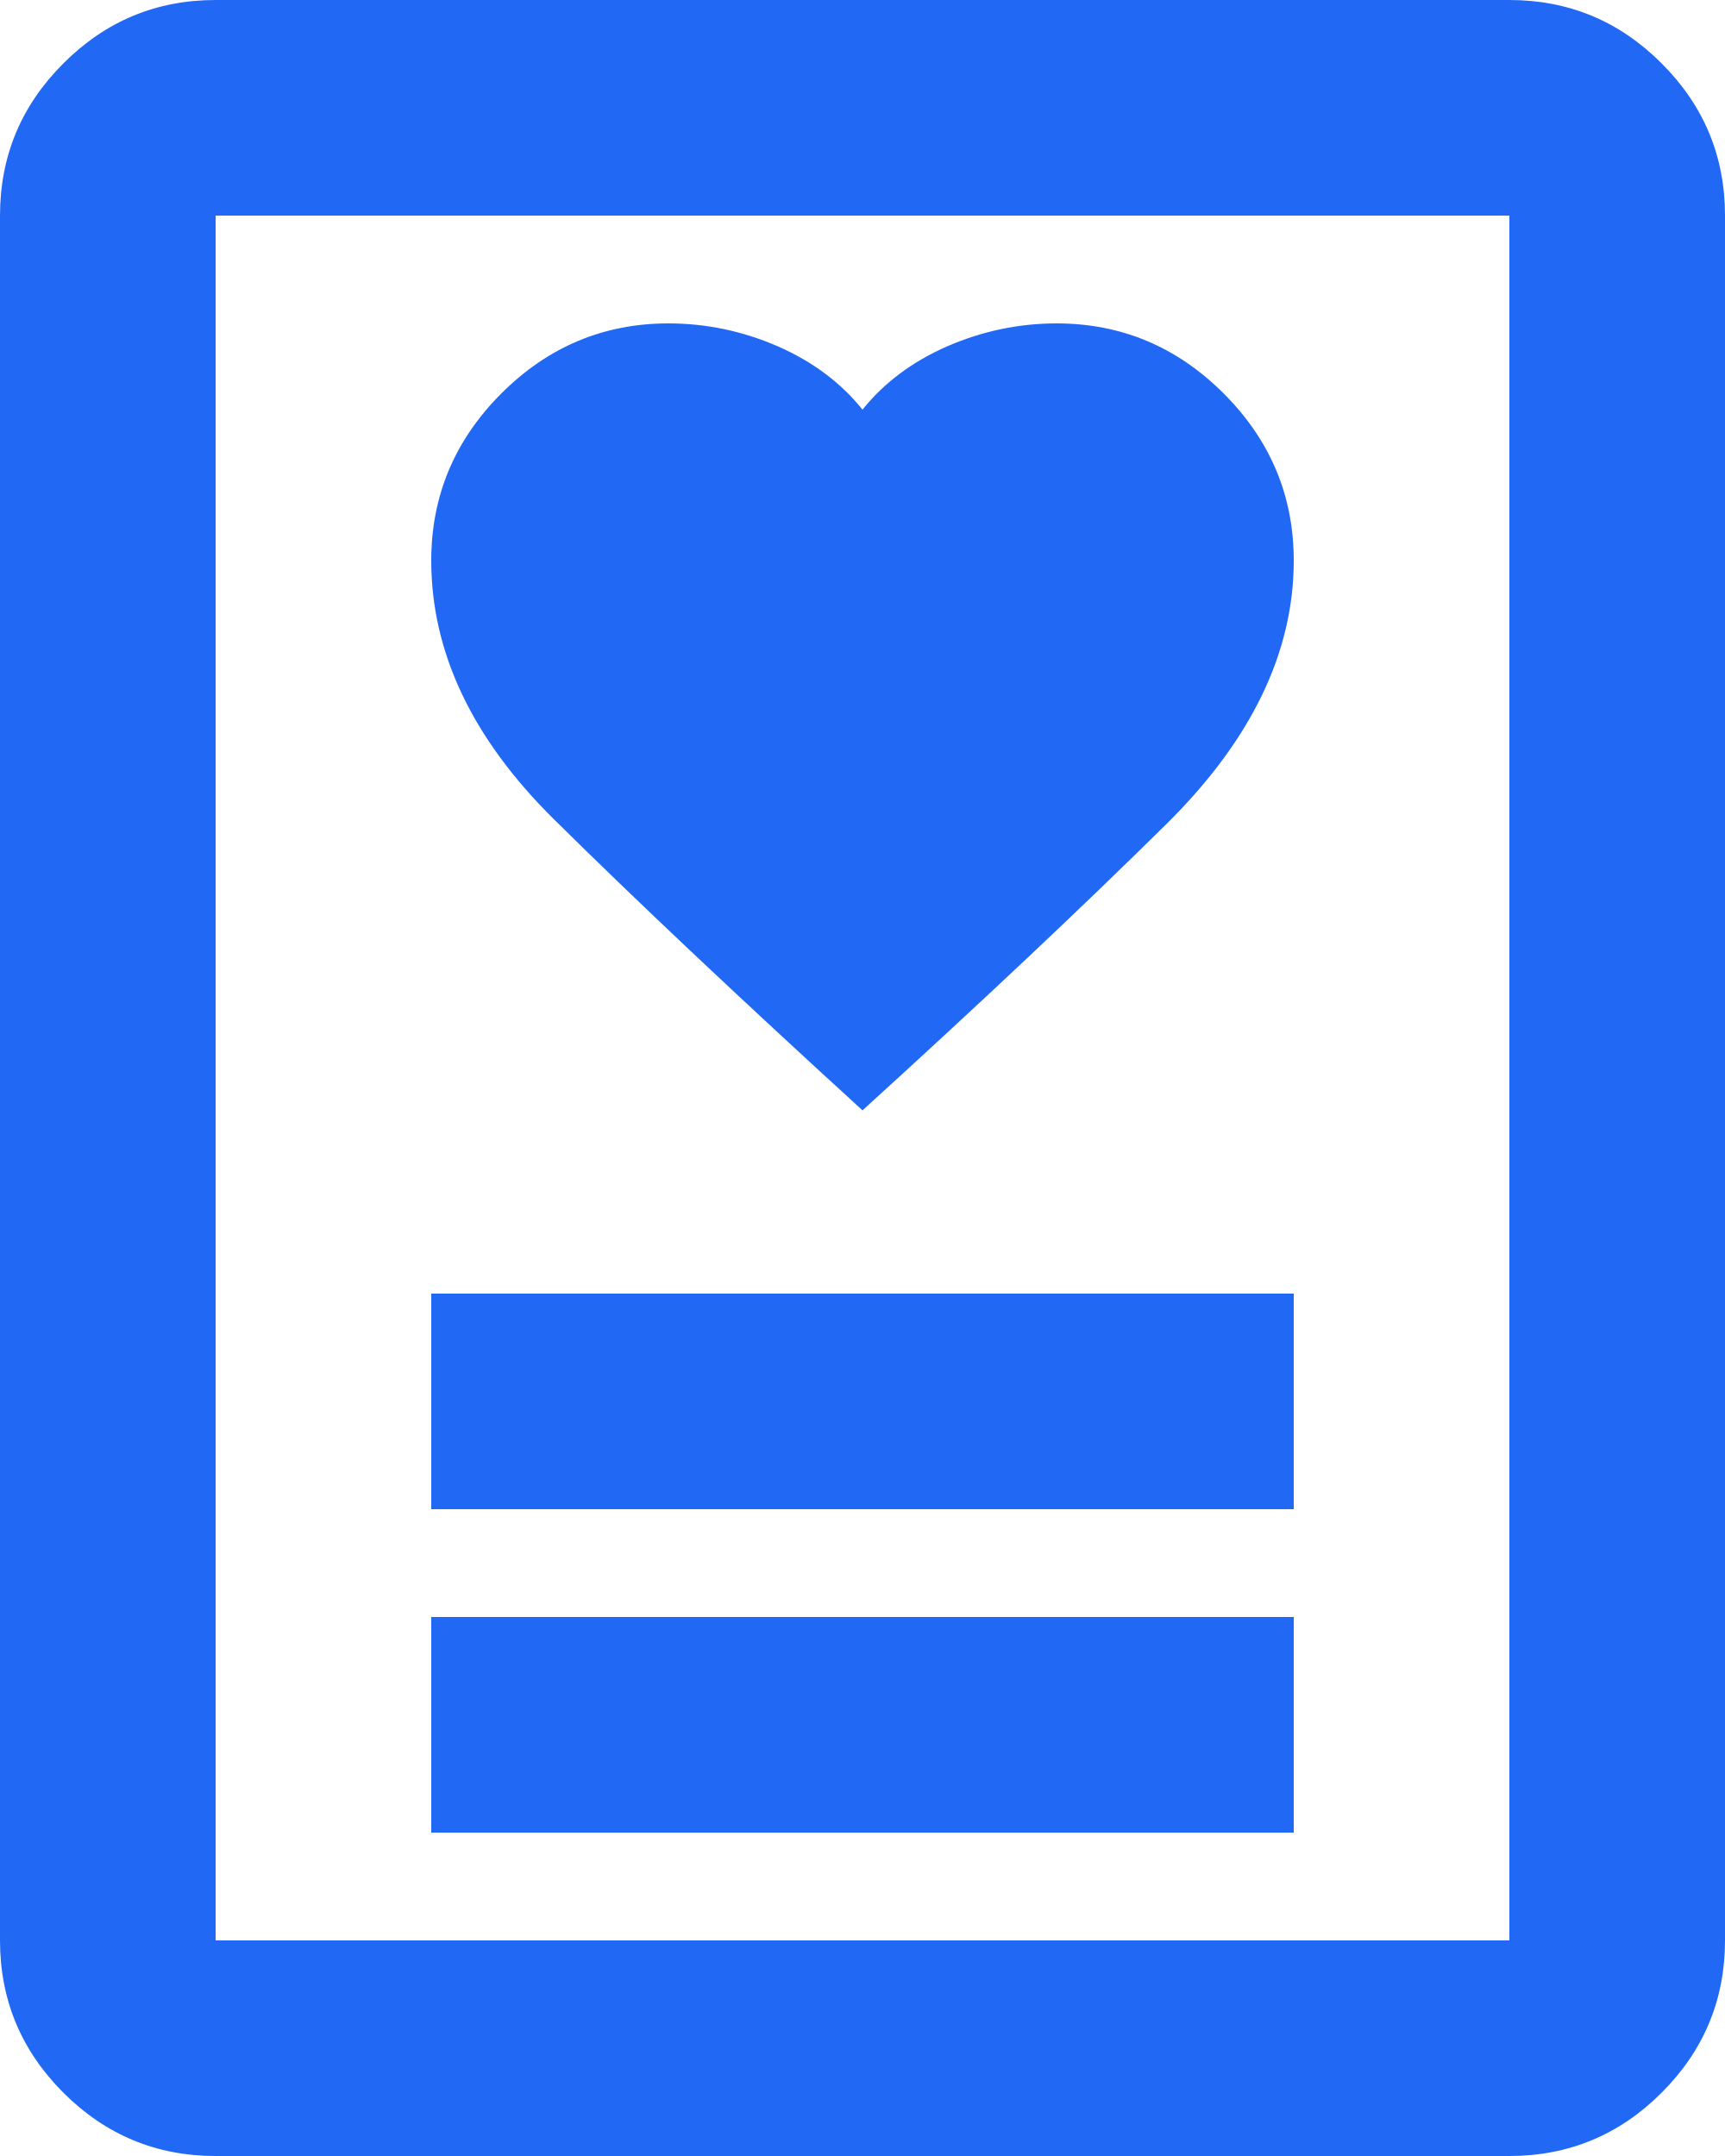
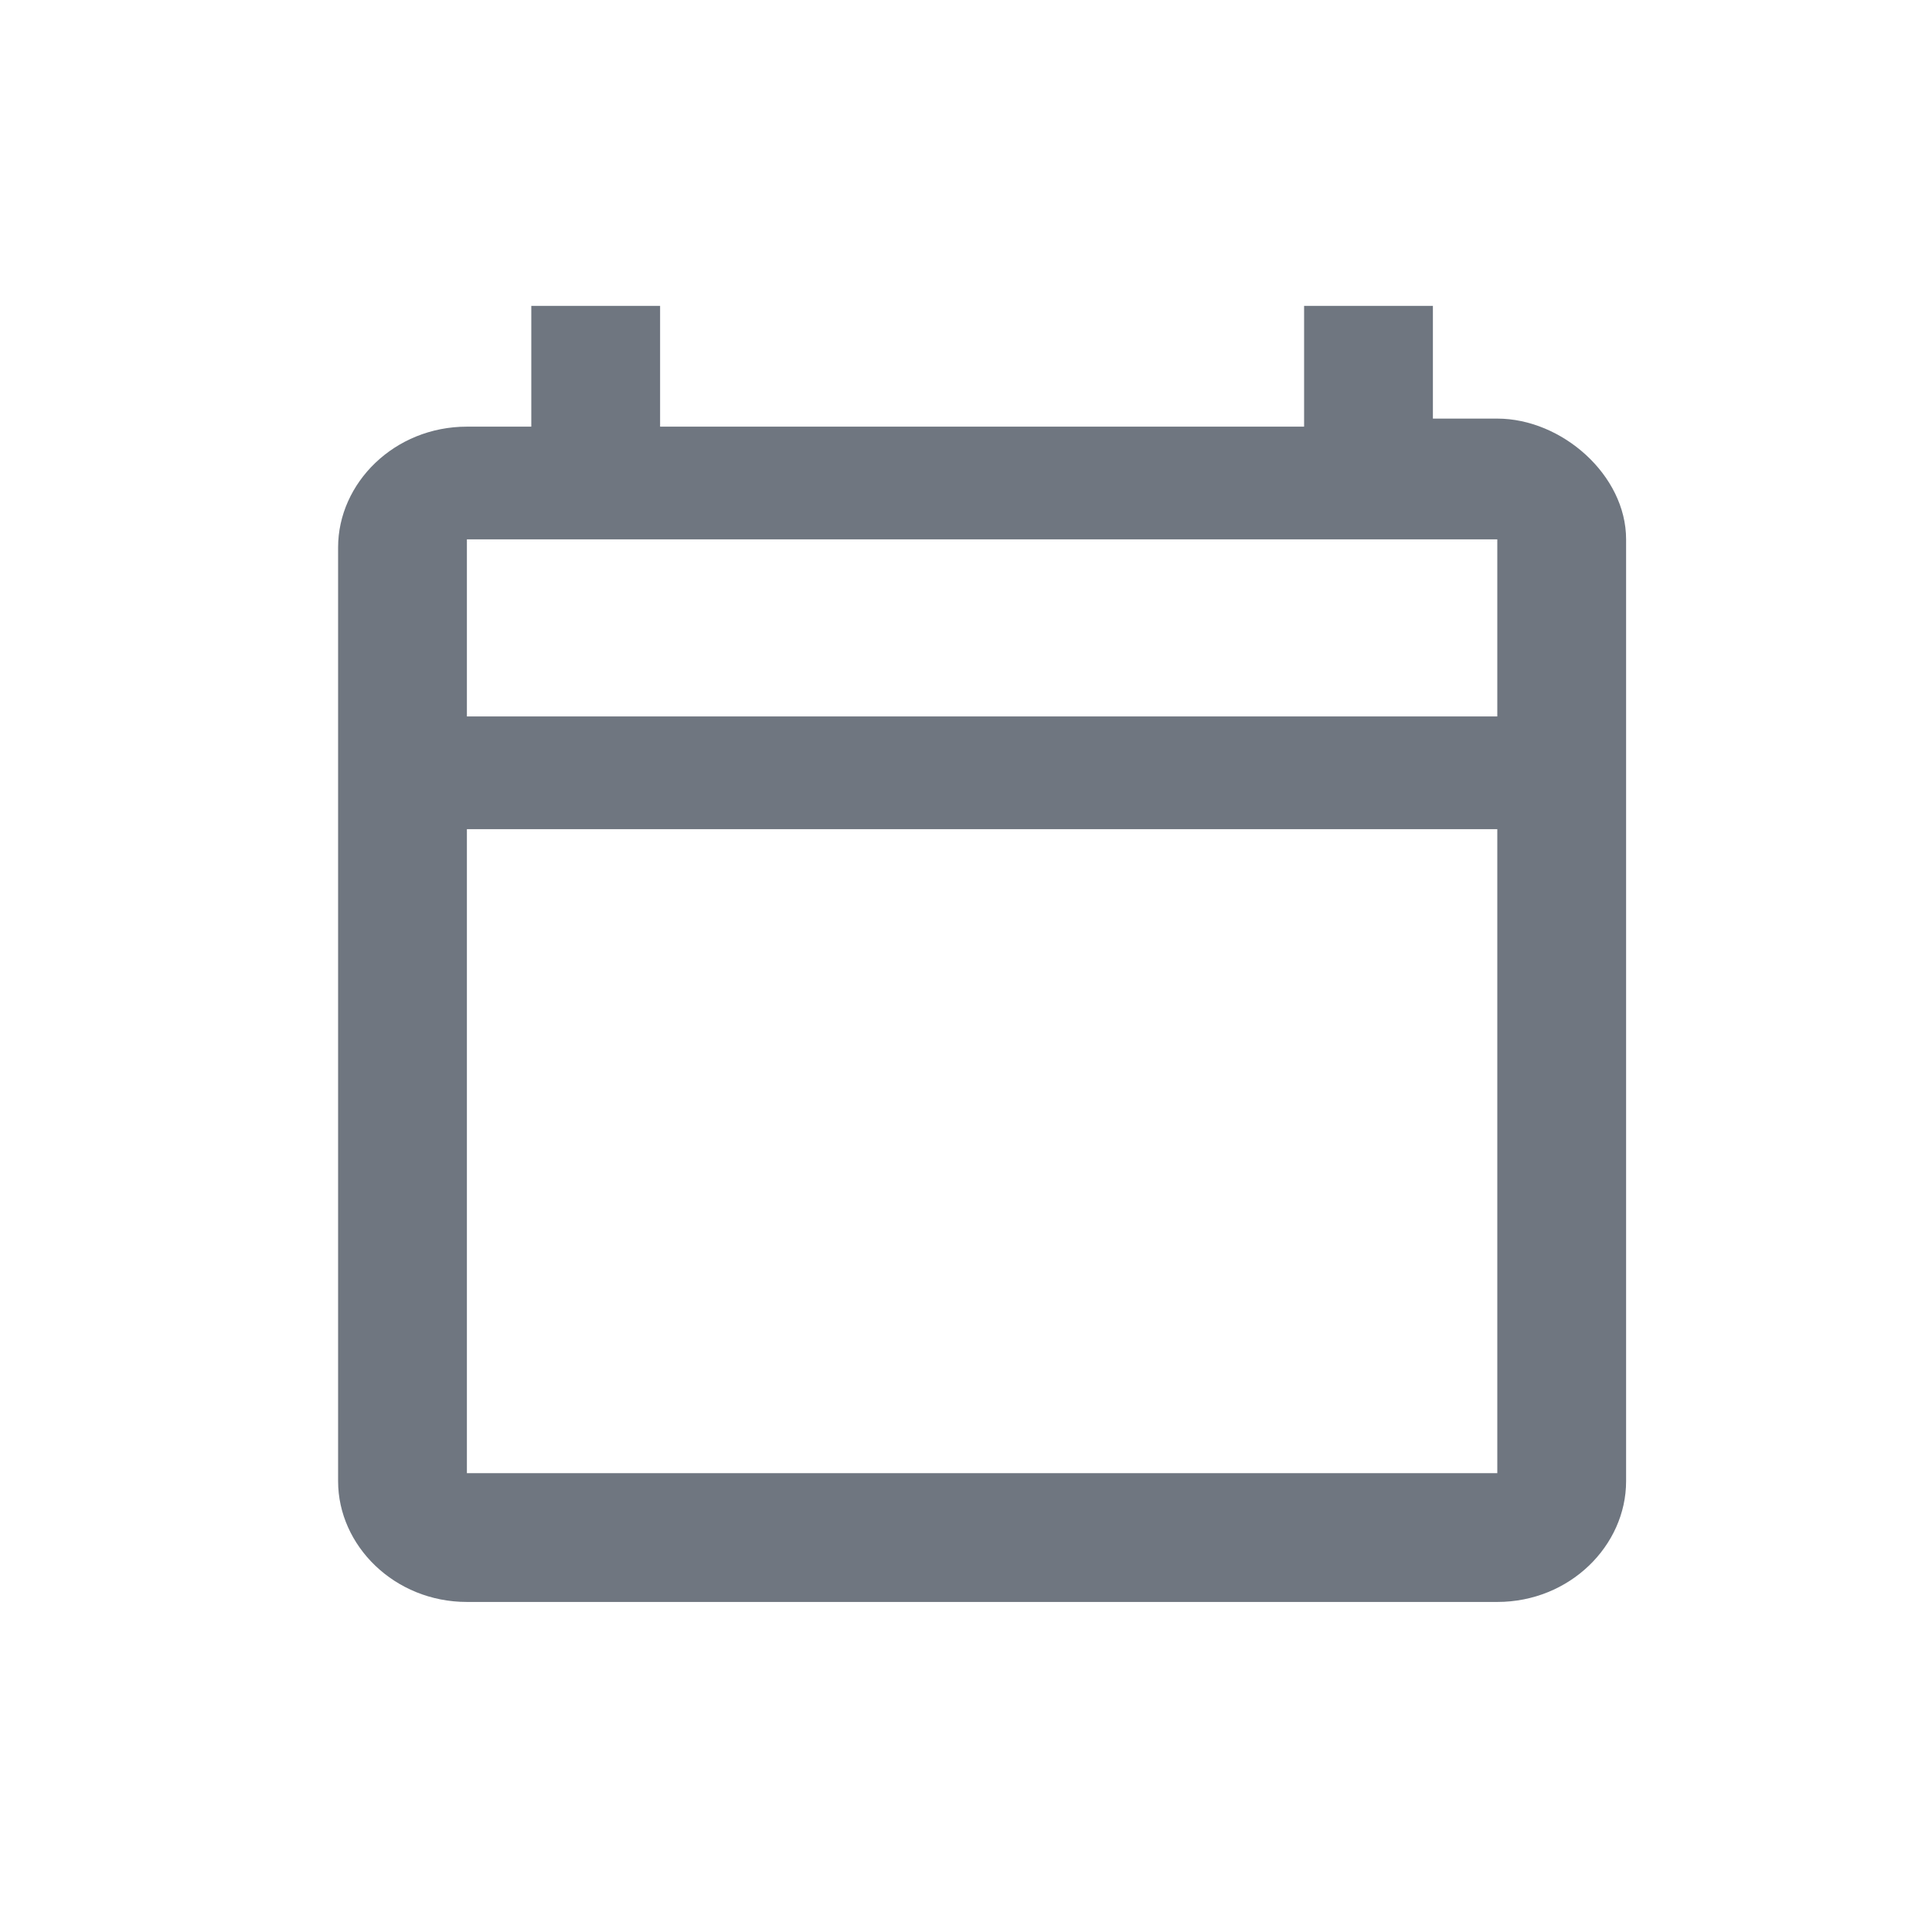
- <svg xmlns="http://www.w3.org/2000/svg" width="16" height="20" viewBox="0 0 16 20" fill="none">
-   <path d="M4 17H12V15H4V17ZM4 14H12V12H4V14ZM8 10.3C9.1 9.3 10.042 8.412 10.825 7.638C11.608 6.862 12 6.05 12 5.2C12 4.6 11.783 4.083 11.35 3.65C10.917 3.217 10.4 3 9.8 3C9.45 3 9.113 3.071 8.787 3.212C8.463 3.354 8.2 3.55 8 3.8C7.8 3.55 7.537 3.354 7.213 3.212C6.888 3.071 6.55 3 6.2 3C5.6 3 5.083 3.217 4.65 3.65C4.217 4.083 4 4.6 4 5.2C4 6.05 4.379 6.85 5.138 7.6C5.896 8.35 6.85 9.25 8 10.3ZM14 20H2C1.45 20 0.979 19.804 0.588 19.413C0.196 19.021 0 18.55 0 18V2C0 1.45 0.196 0.979 0.588 0.588C0.979 0.196 1.45 0 2 0H14C14.55 0 15.021 0.196 15.412 0.588C15.804 0.979 16 1.45 16 2V18C16 18.55 15.804 19.021 15.412 19.413C15.021 19.804 14.55 20 14 20ZM2 18H14V2H2V18Z" fill="#2169F5" />
+ <svg xmlns="http://www.w3.org/2000/svg" width="24" height="24" viewBox="0 0 24 24" fill="none">
+   <path d="M18.6 5.2H17.8V3.8H16.2V5.3H8.2V3.8H6.6V5.3H5.8C4.9 5.3 4.2 6 4.2 6.8V18.4C4.2 19.2 4.9 19.9 5.8 19.9H18.6C19.5 19.9 20.2 19.2 20.2 18.4V6.7C20.2 5.9 19.4 5.2 18.6 5.2ZM18.6 18.3H5.8V10.3H18.6V18.3ZM18.6 8.9H5.8V6.7H18.6V8.9Z" fill="#6F7680" />
</svg>
